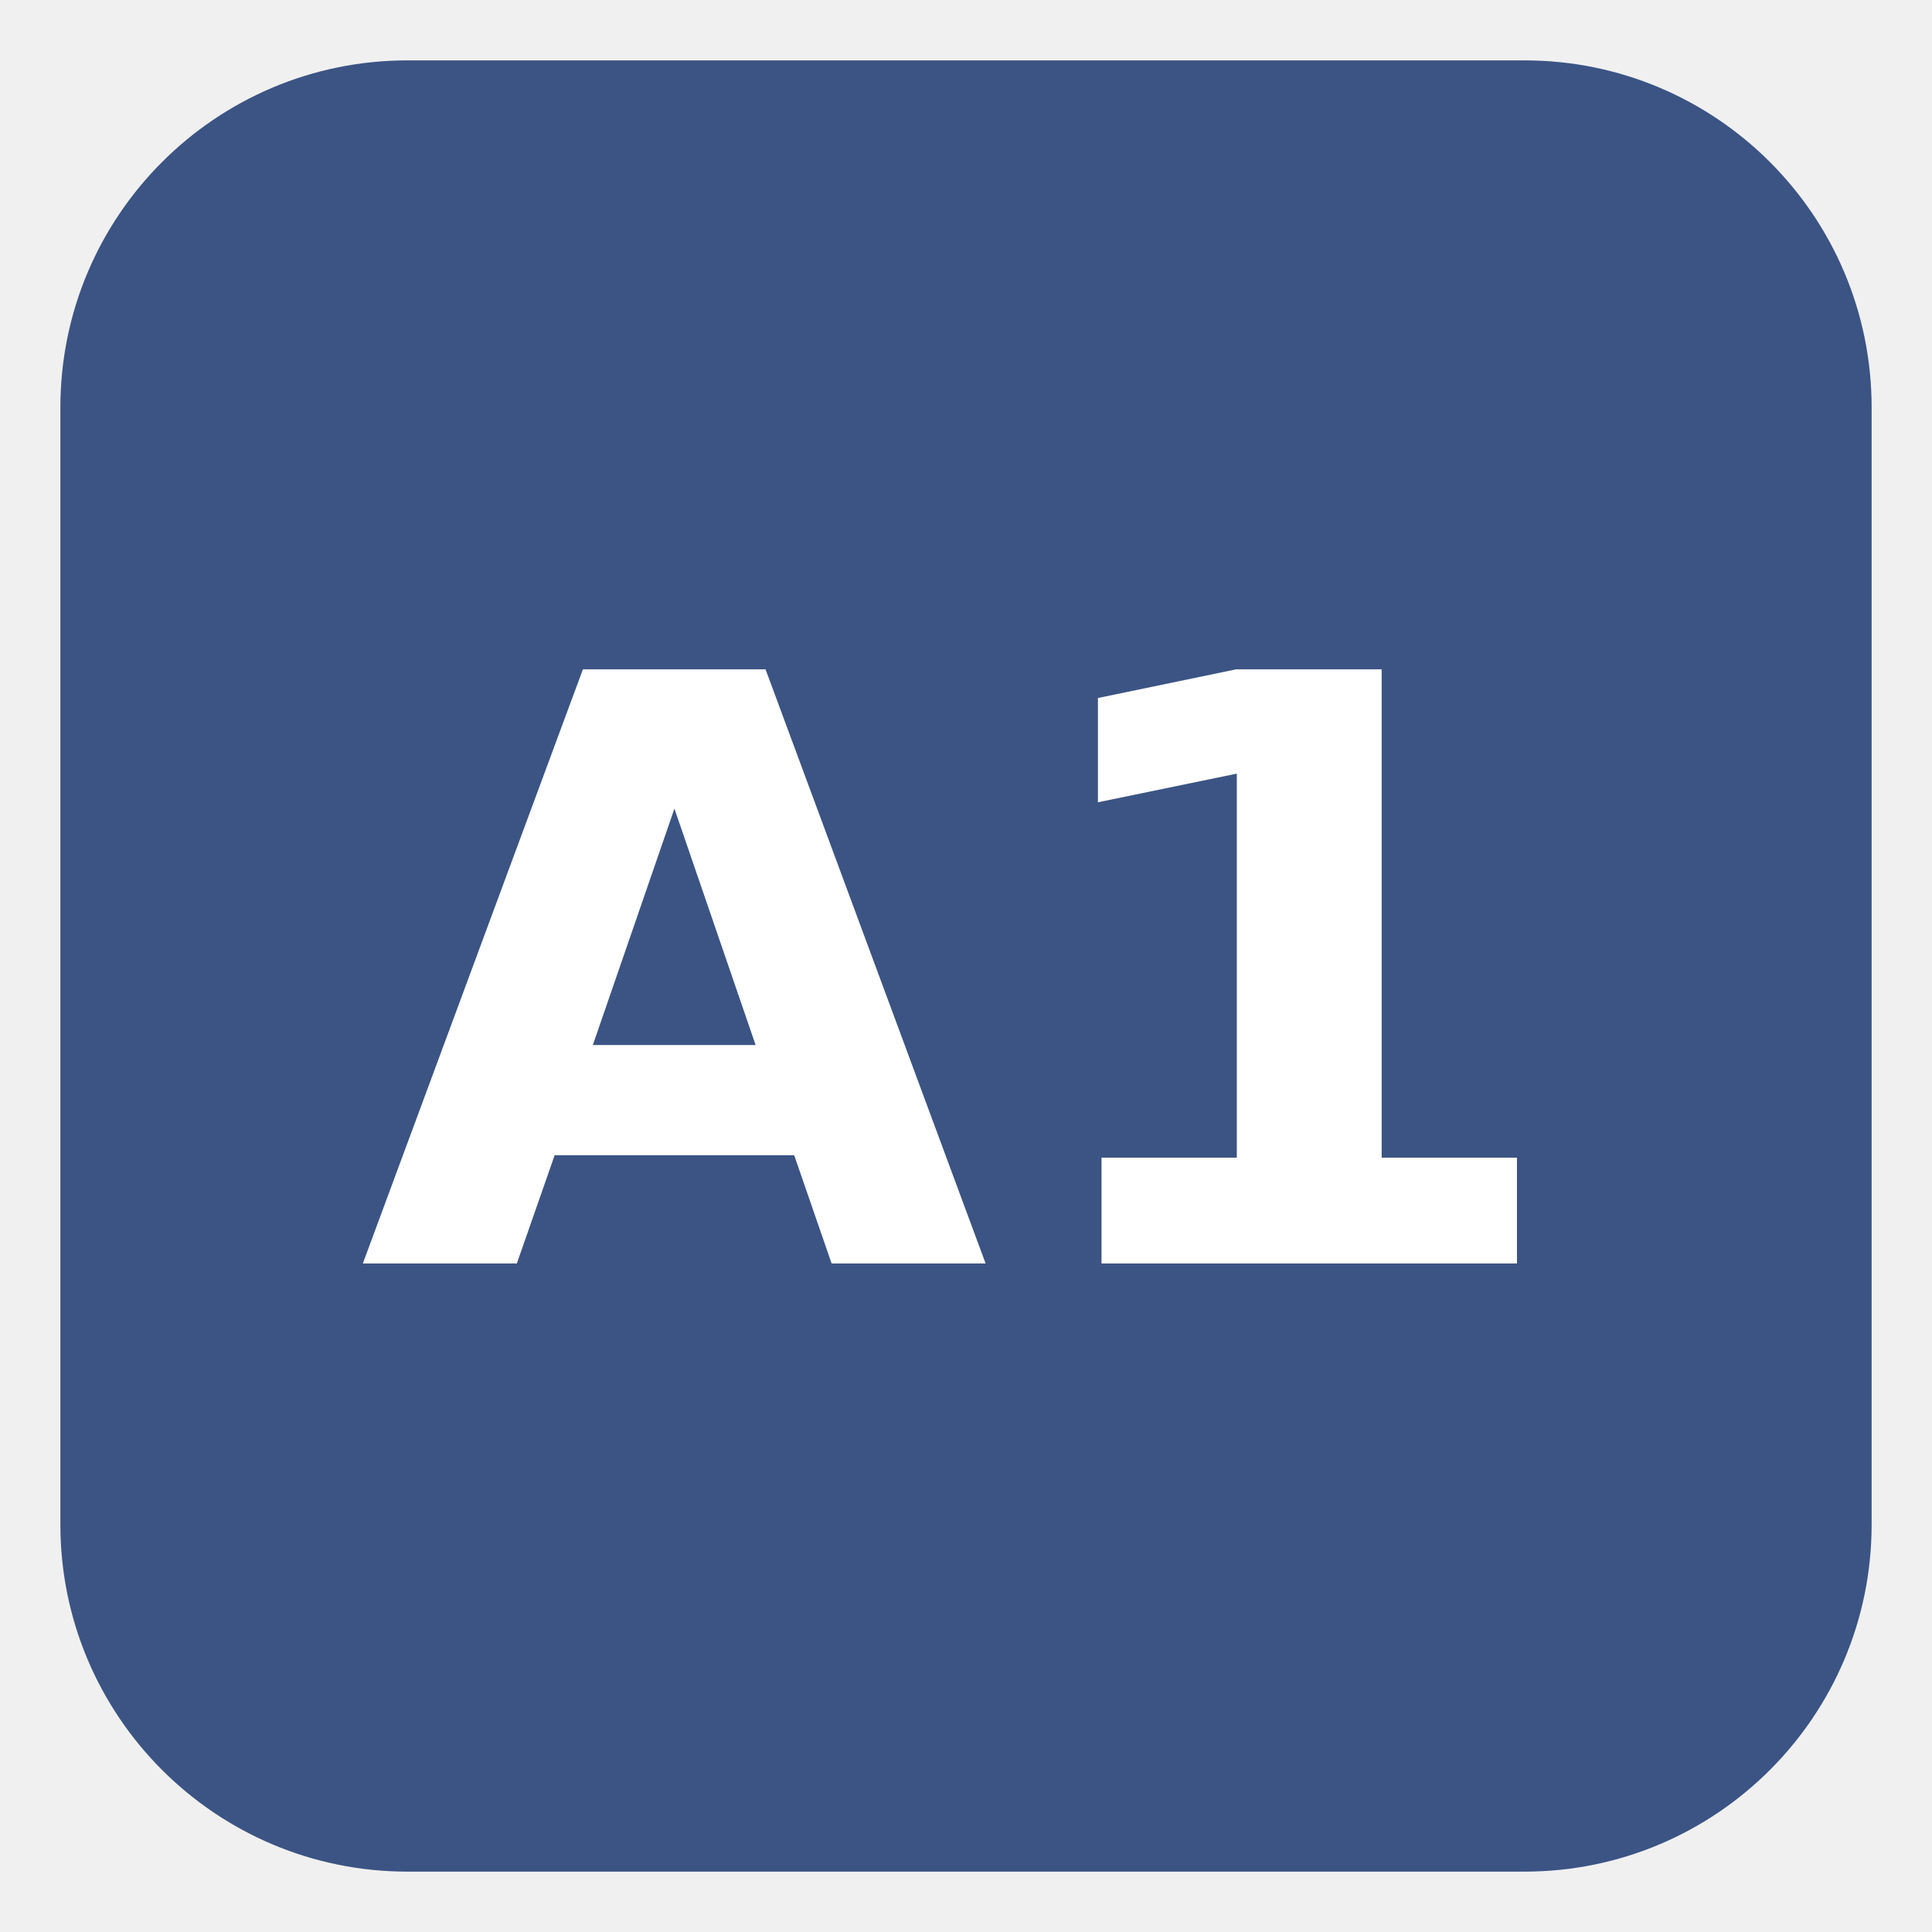
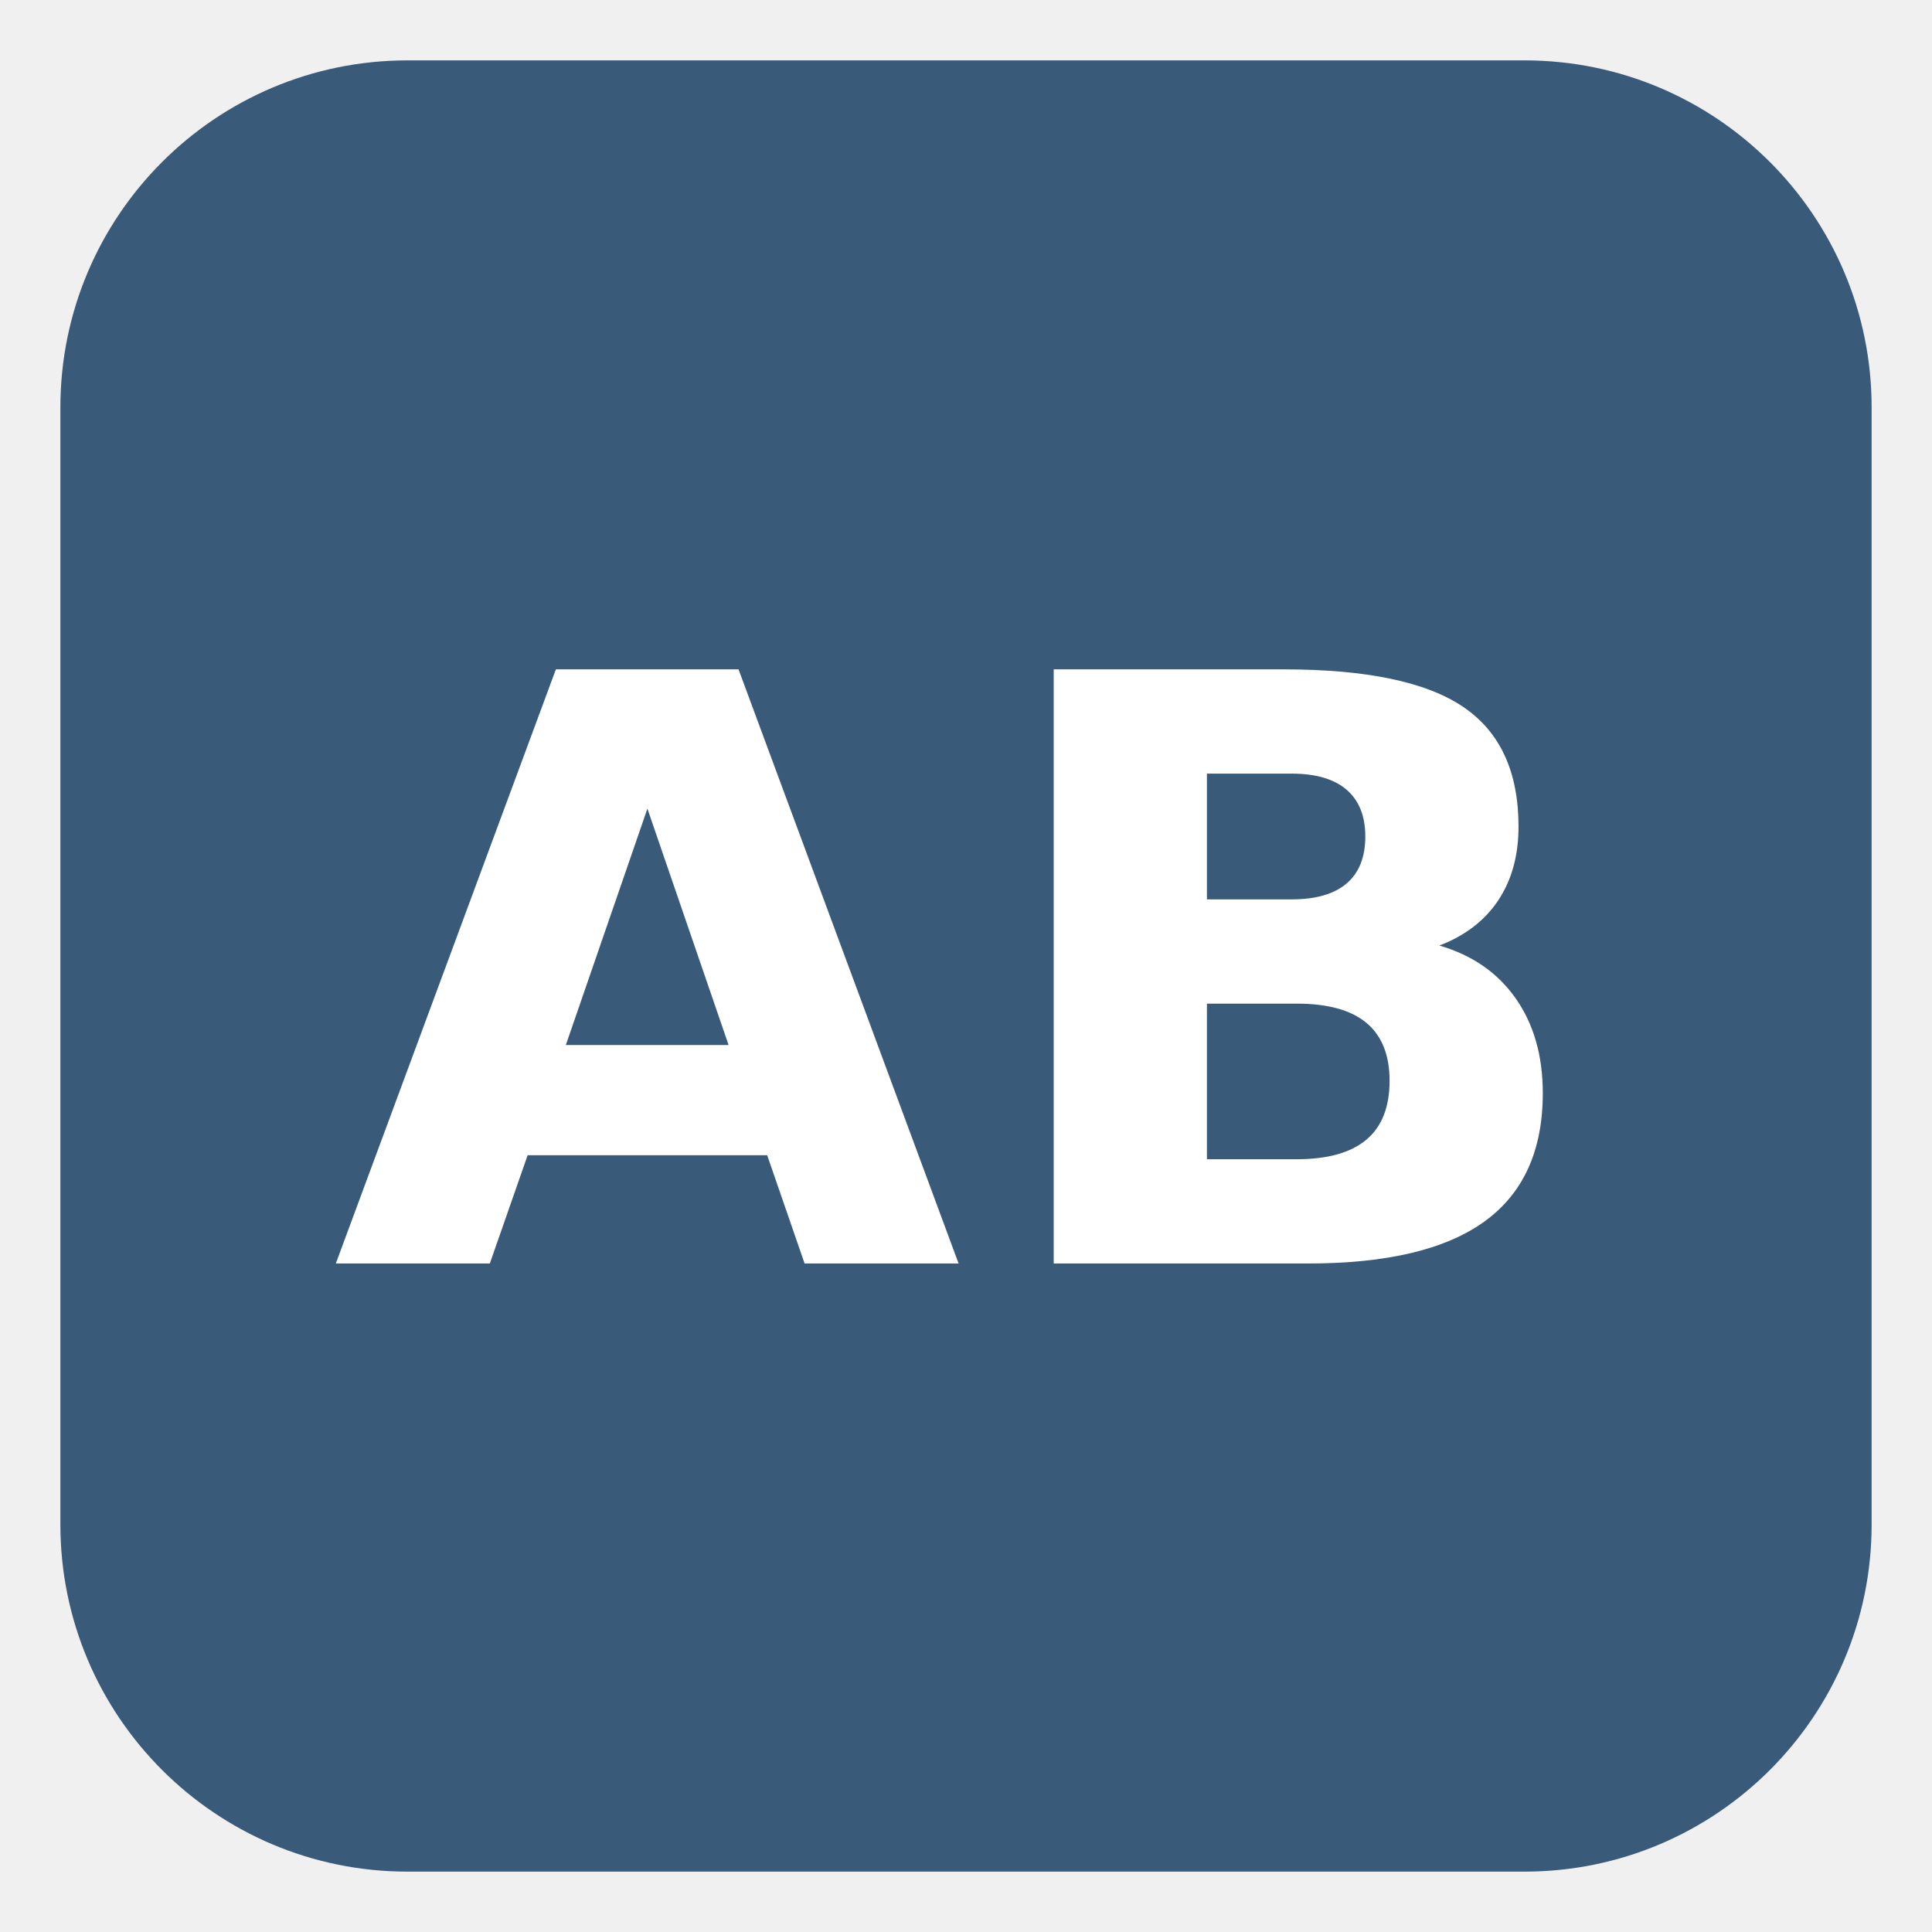
- <svg xmlns="http://www.w3.org/2000/svg" viewBox="0 0 256 256" width="256" height="256" role="img" aria-label="A1">
-   <rect x="8" y="8" width="240" height="240" rx="46" ry="46" fill="#3b5484" />
+ <svg xmlns="http://www.w3.org/2000/svg" viewBox="0 0 256 256" width="256" height="256" role="img" aria-label="AB">
+   <rect x="8" y="8" width="240" height="240" rx="46" ry="46" fill="#3a5a7a" />
  <g fill="#ffffff" fill-rule="evenodd">
-     <path d="M1094 272H492L397 0H10L563 1493H1022L1575 0H1188ZM588 549H997L793 1143Z" transform="translate(47.55,167.42) scale(0.05273,-0.05273)" />
-     <path d="M240 266H580V1231L231 1159V1421L578 1493H944V266H1284V0H240Z" transform="translate(133.30,167.42) scale(0.05273,-0.05273)" />
+     <path d="M1094 272H492L397 0H10L563 1493H1022L1575 0H1188ZM588 549H997L793 1143Z" transform="translate(43.97,167.42) scale(0.05273,-0.05273)" />
+     <path d="M786 915Q877 915 924.0 955.0Q971 995 971 1073Q971 1150 924.0 1190.5Q877 1231 786 1231H573V915ZM799 262Q915 262 973.5 311.0Q1032 360 1032 459Q1032 556 974.0 604.5Q916 653 799 653H573V262ZM1157 799Q1281 763 1349.0 666.0Q1417 569 1417 428Q1417 212 1271.0 106.0Q1125 0 827 0H188V1493H766Q1077 1493 1216.5 1399.0Q1356 1305 1356 1098Q1356 989 1305.0 912.5Q1254 836 1157 799Z" transform="translate(129.71,167.42) scale(0.05273,-0.05273)" />
  </g>
</svg>
